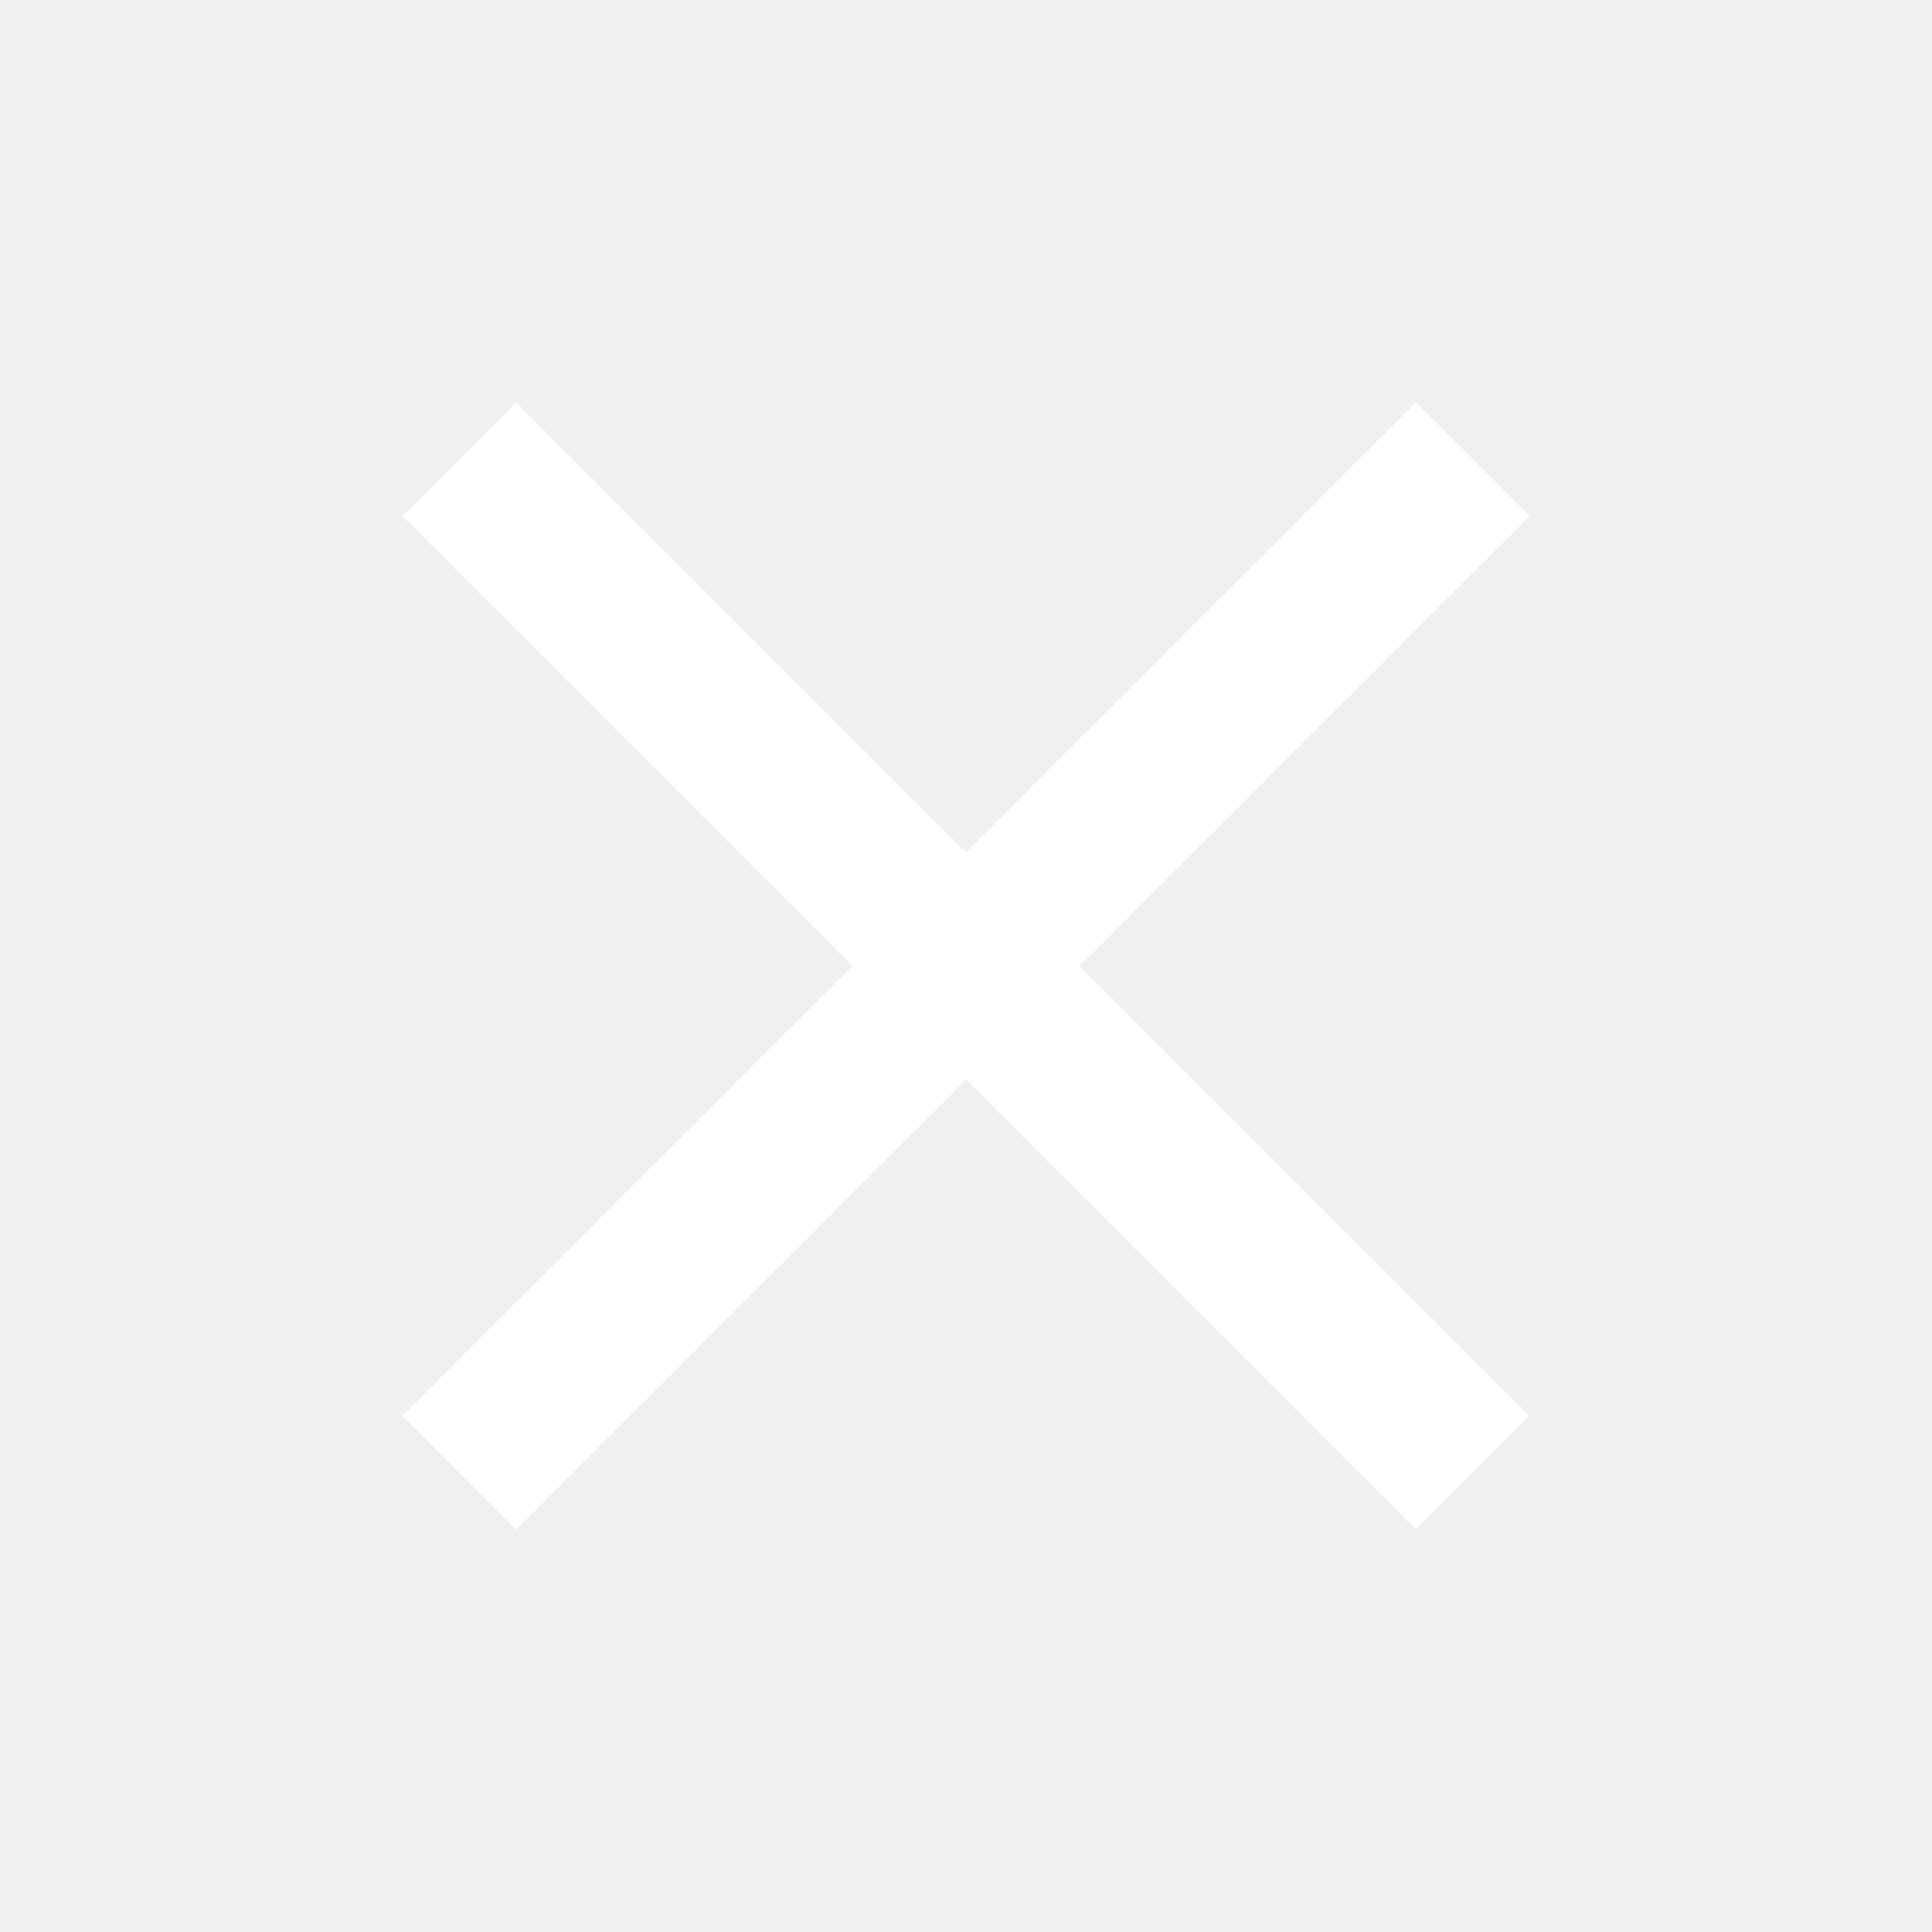
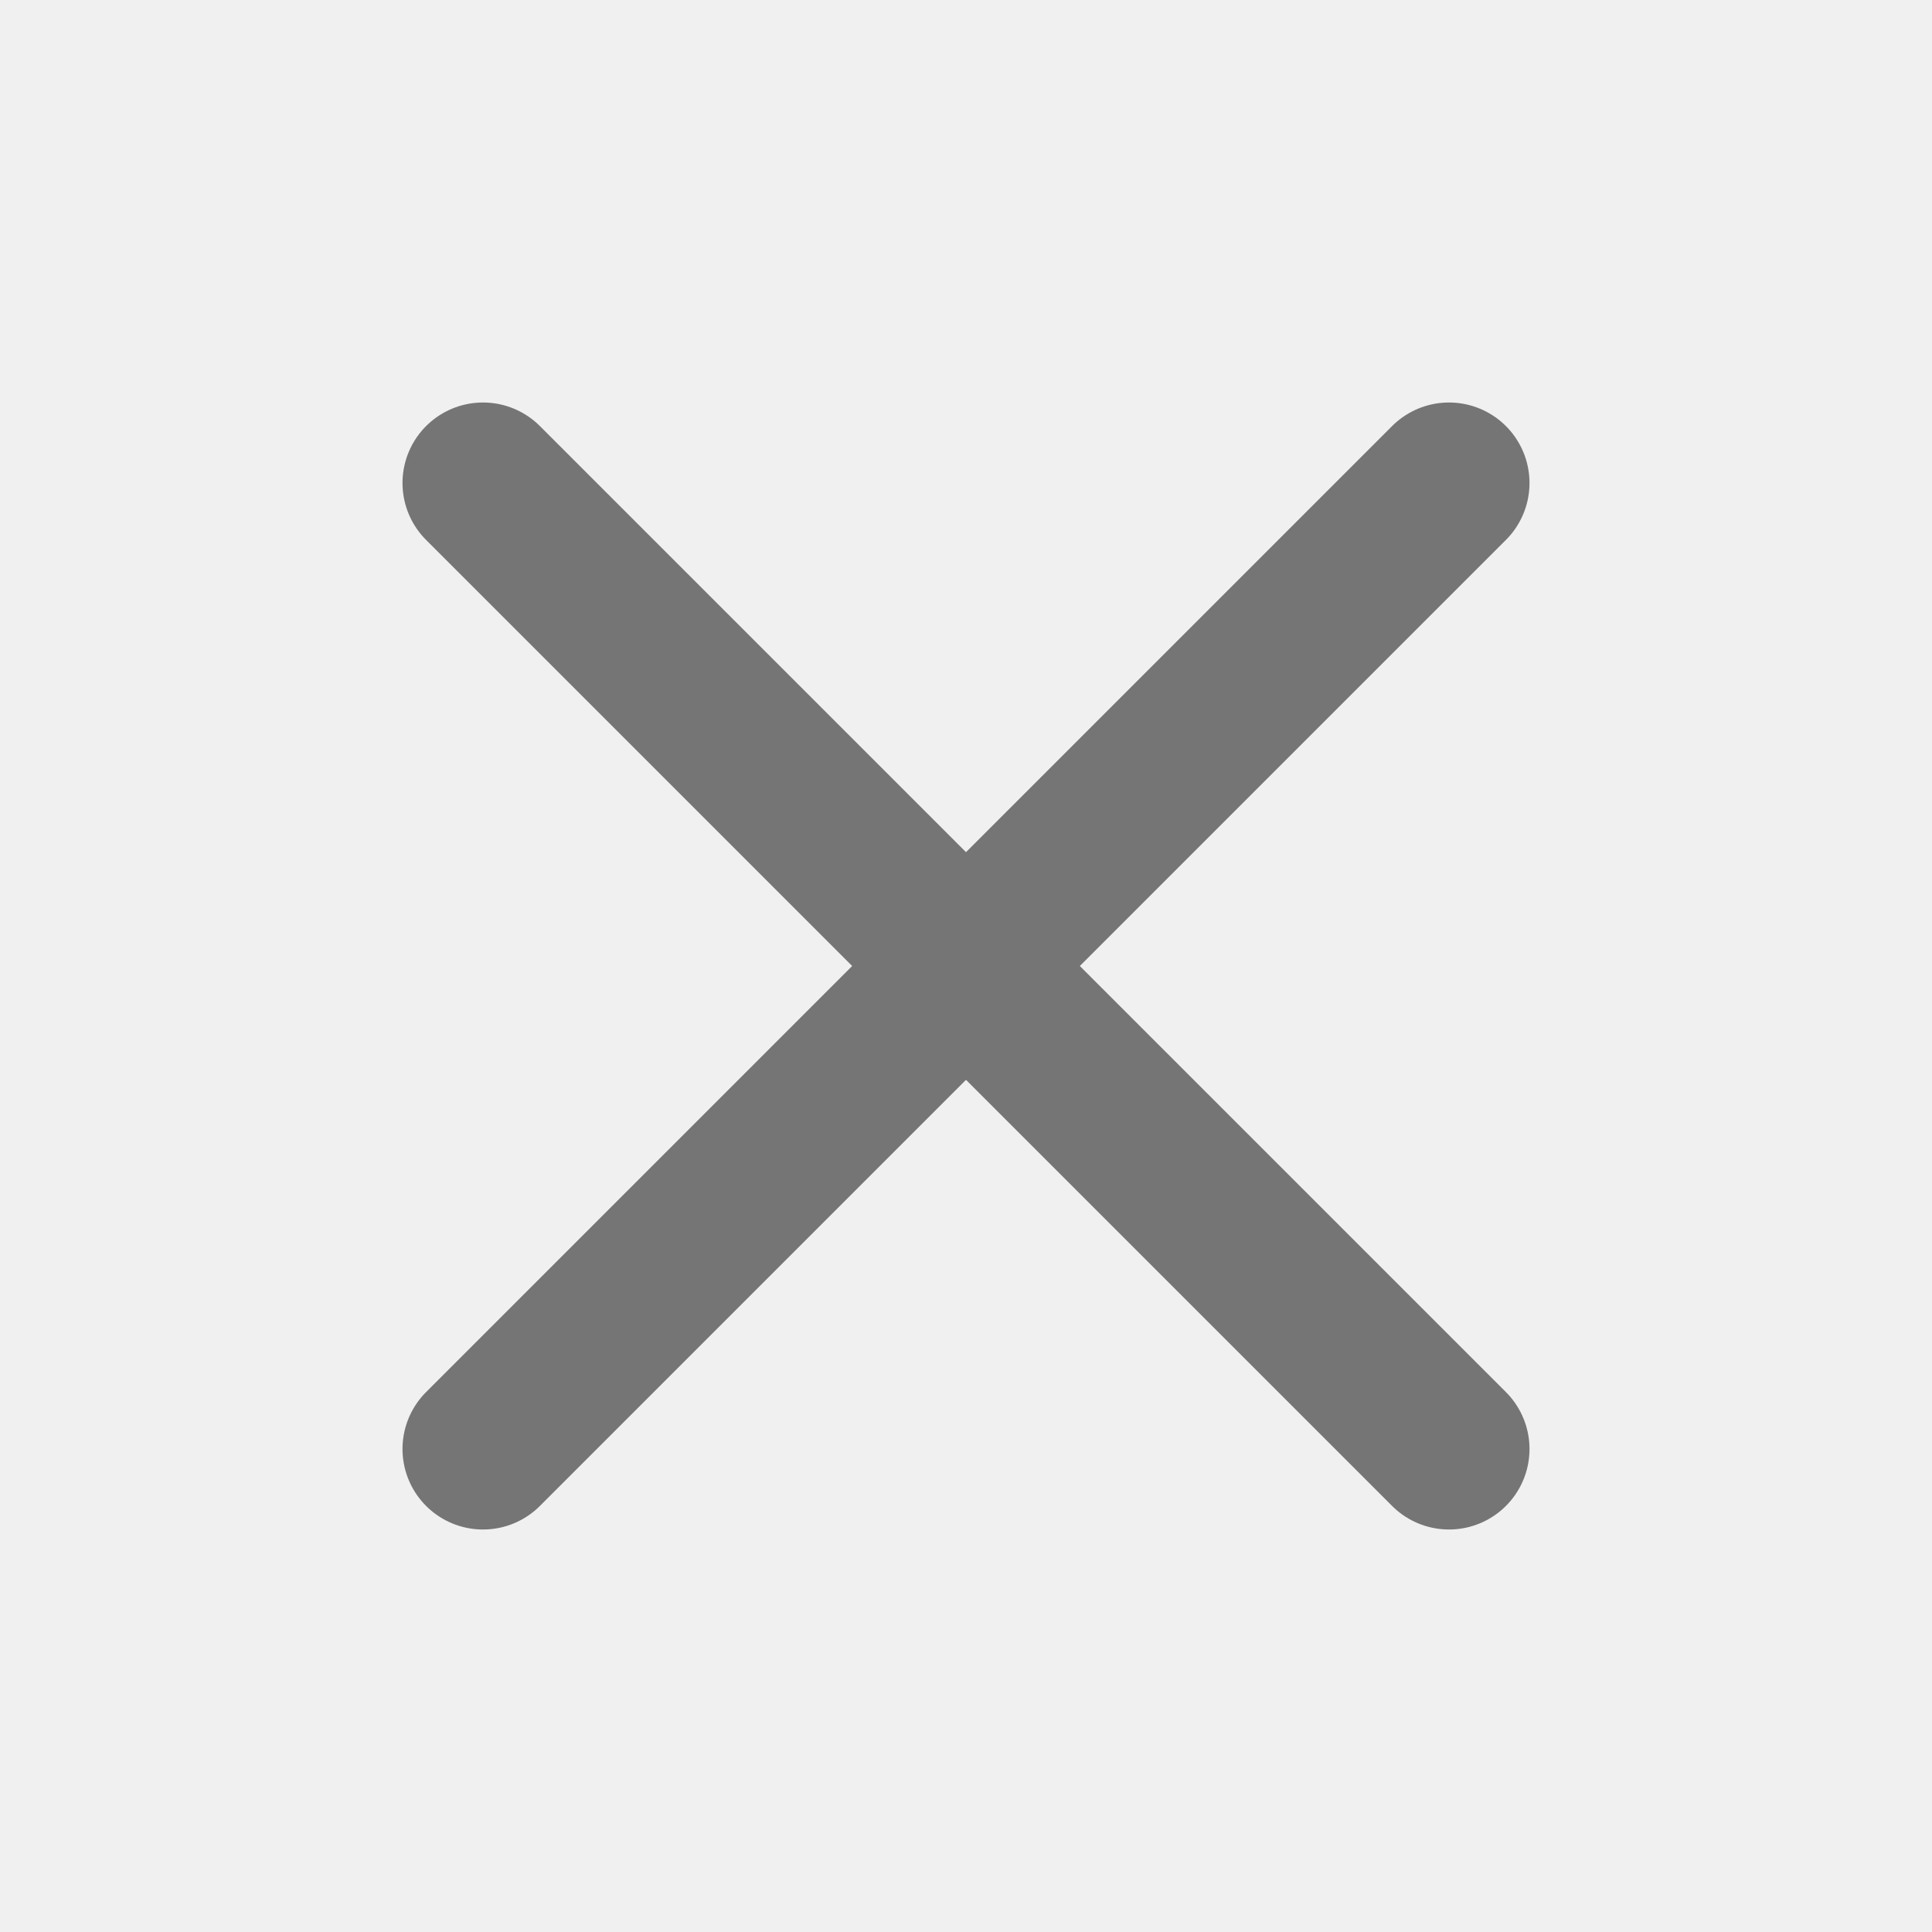
- <svg xmlns="http://www.w3.org/2000/svg" height="24" viewBox="0 0 24 24" width="24">
-   <path d="M0 0h24v24H0V0z" fill="none" />
-   <path d="M19 6.41L17.59 5 12 10.59 6.41 5 5 6.41 10.59 12 5 17.59 6.41 19 12 13.41 17.59 19 19 17.59 13.41 12 19 6.41z" fill="#FFF" />
+ <svg xmlns="http://www.w3.org/2000/svg" width="128" height="128" viewBox="0 0 128 128" fill="none">
+   <path d="M96 96L64 64M64 64L32 32M64 64L96 32M64 64L32 96" stroke="#757575" stroke-width="10.667" stroke-linecap="round" stroke-linejoin="round" />
</svg>
